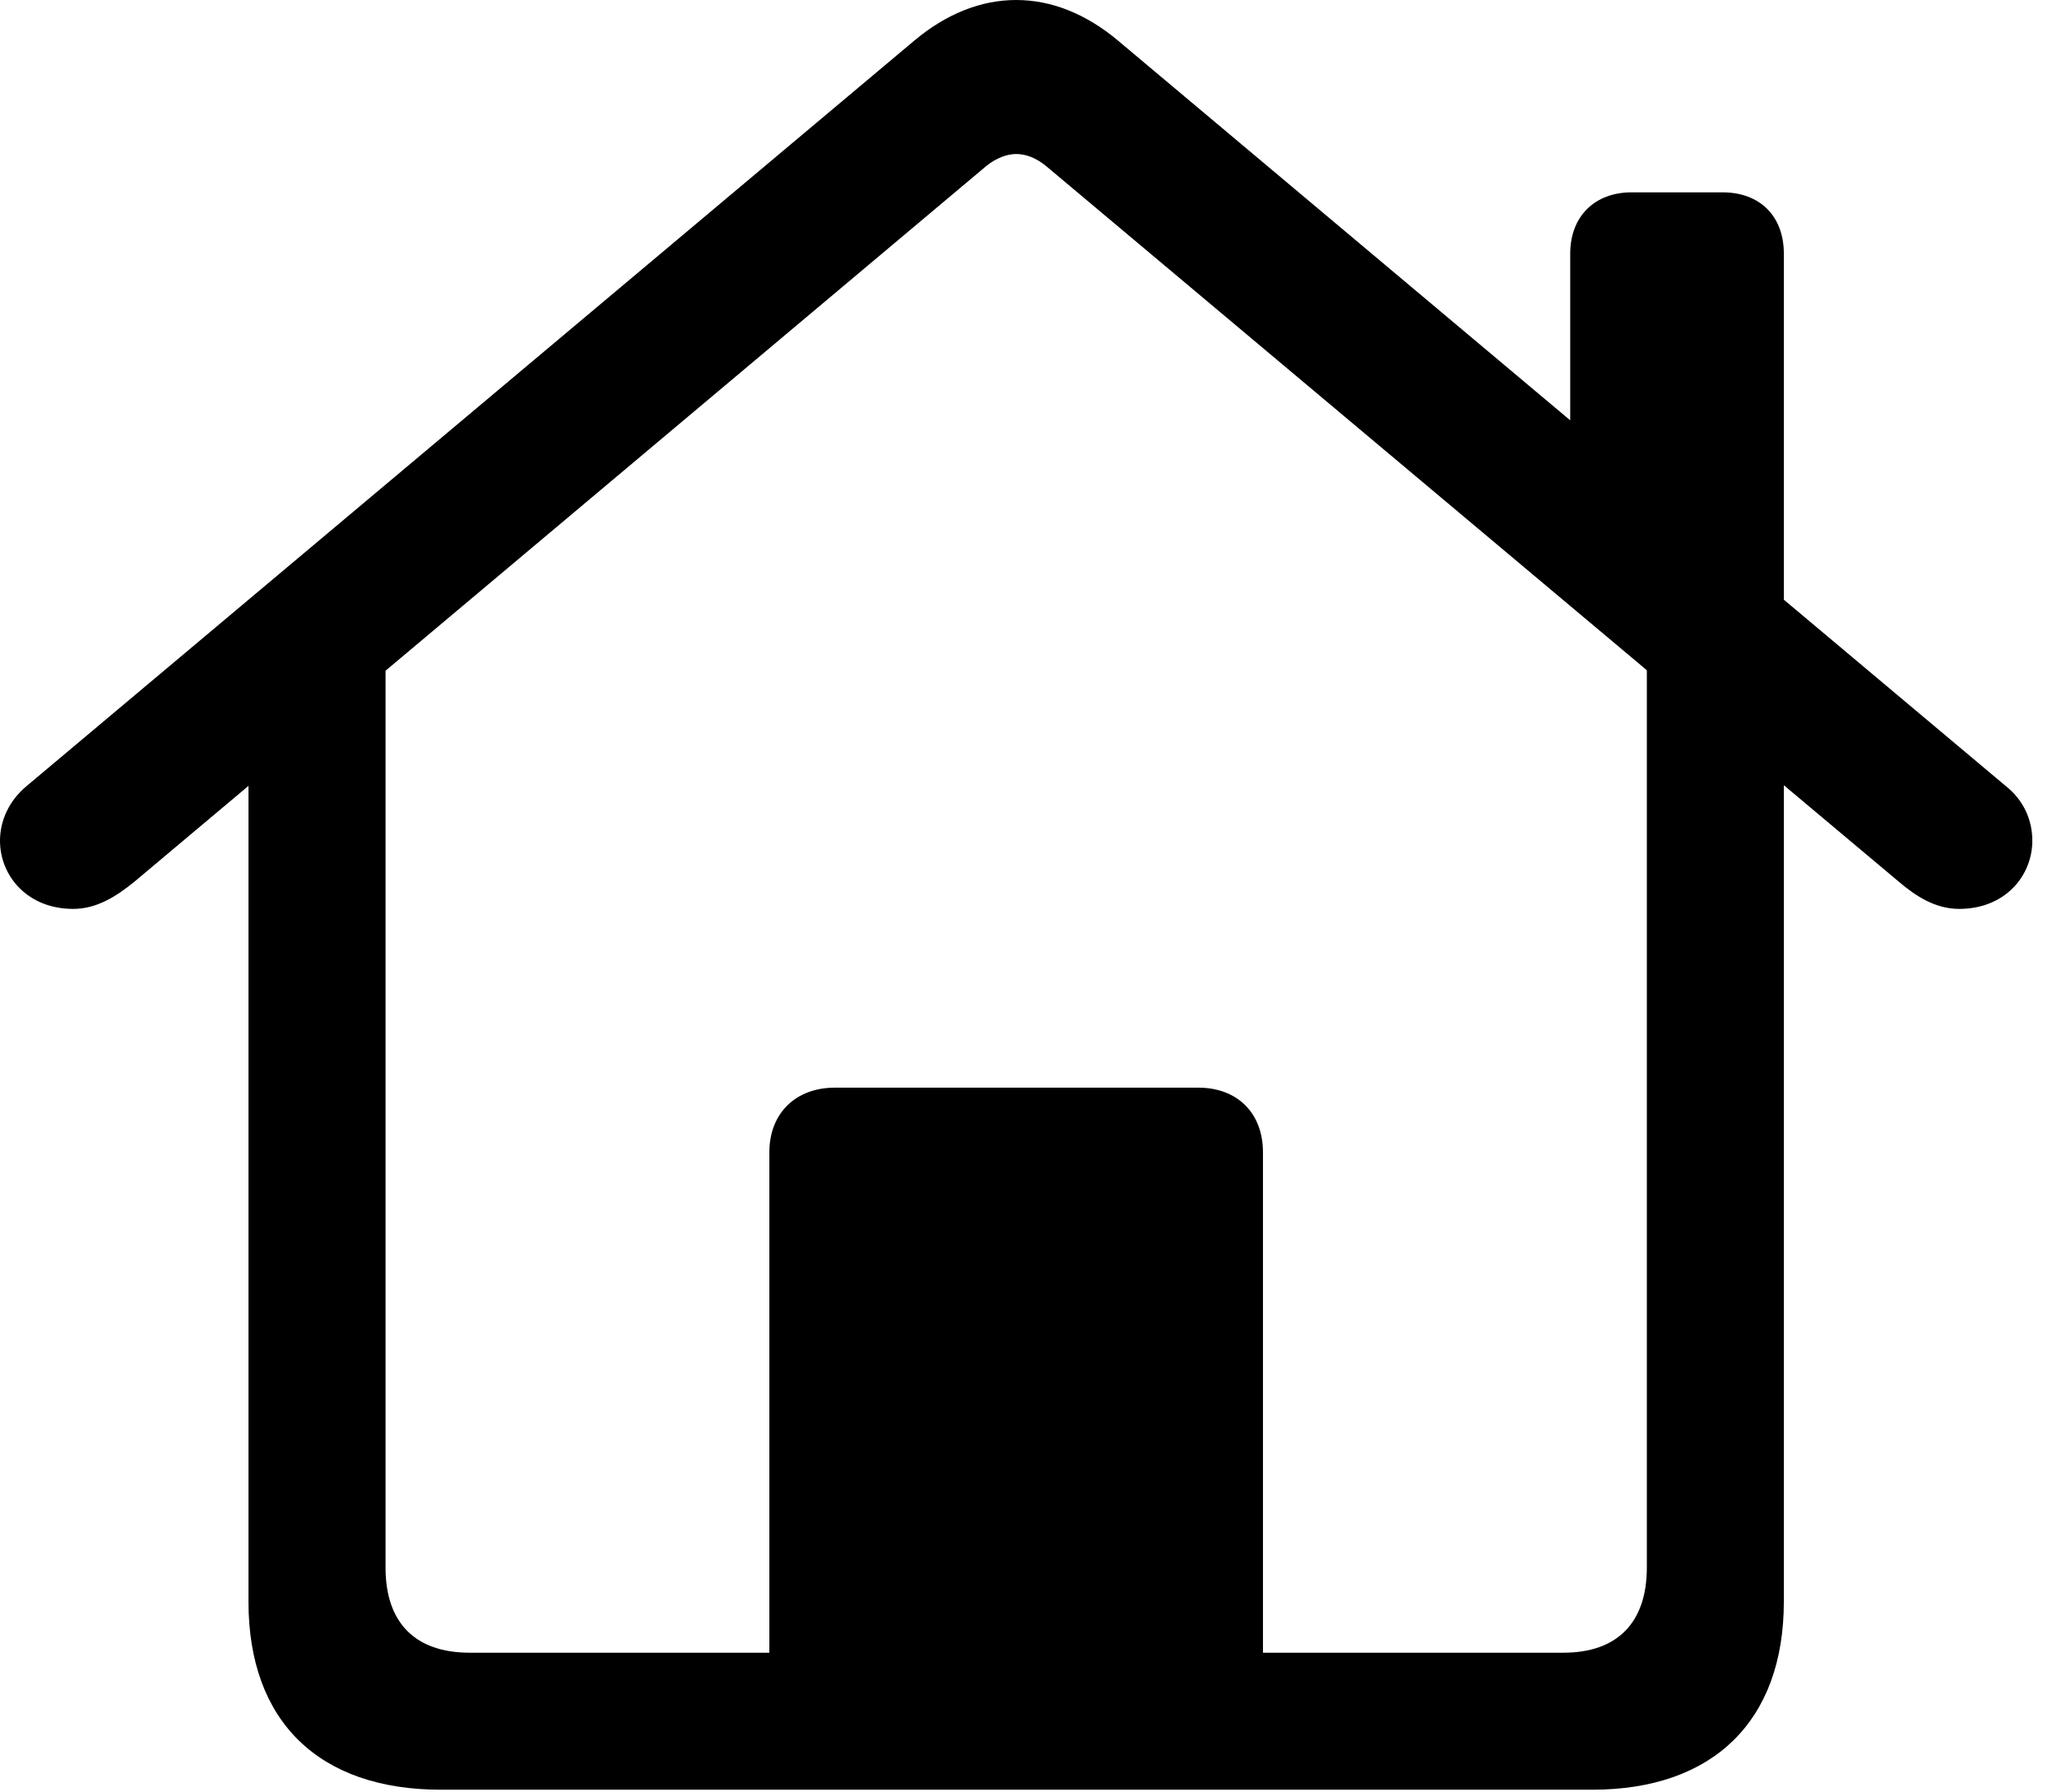
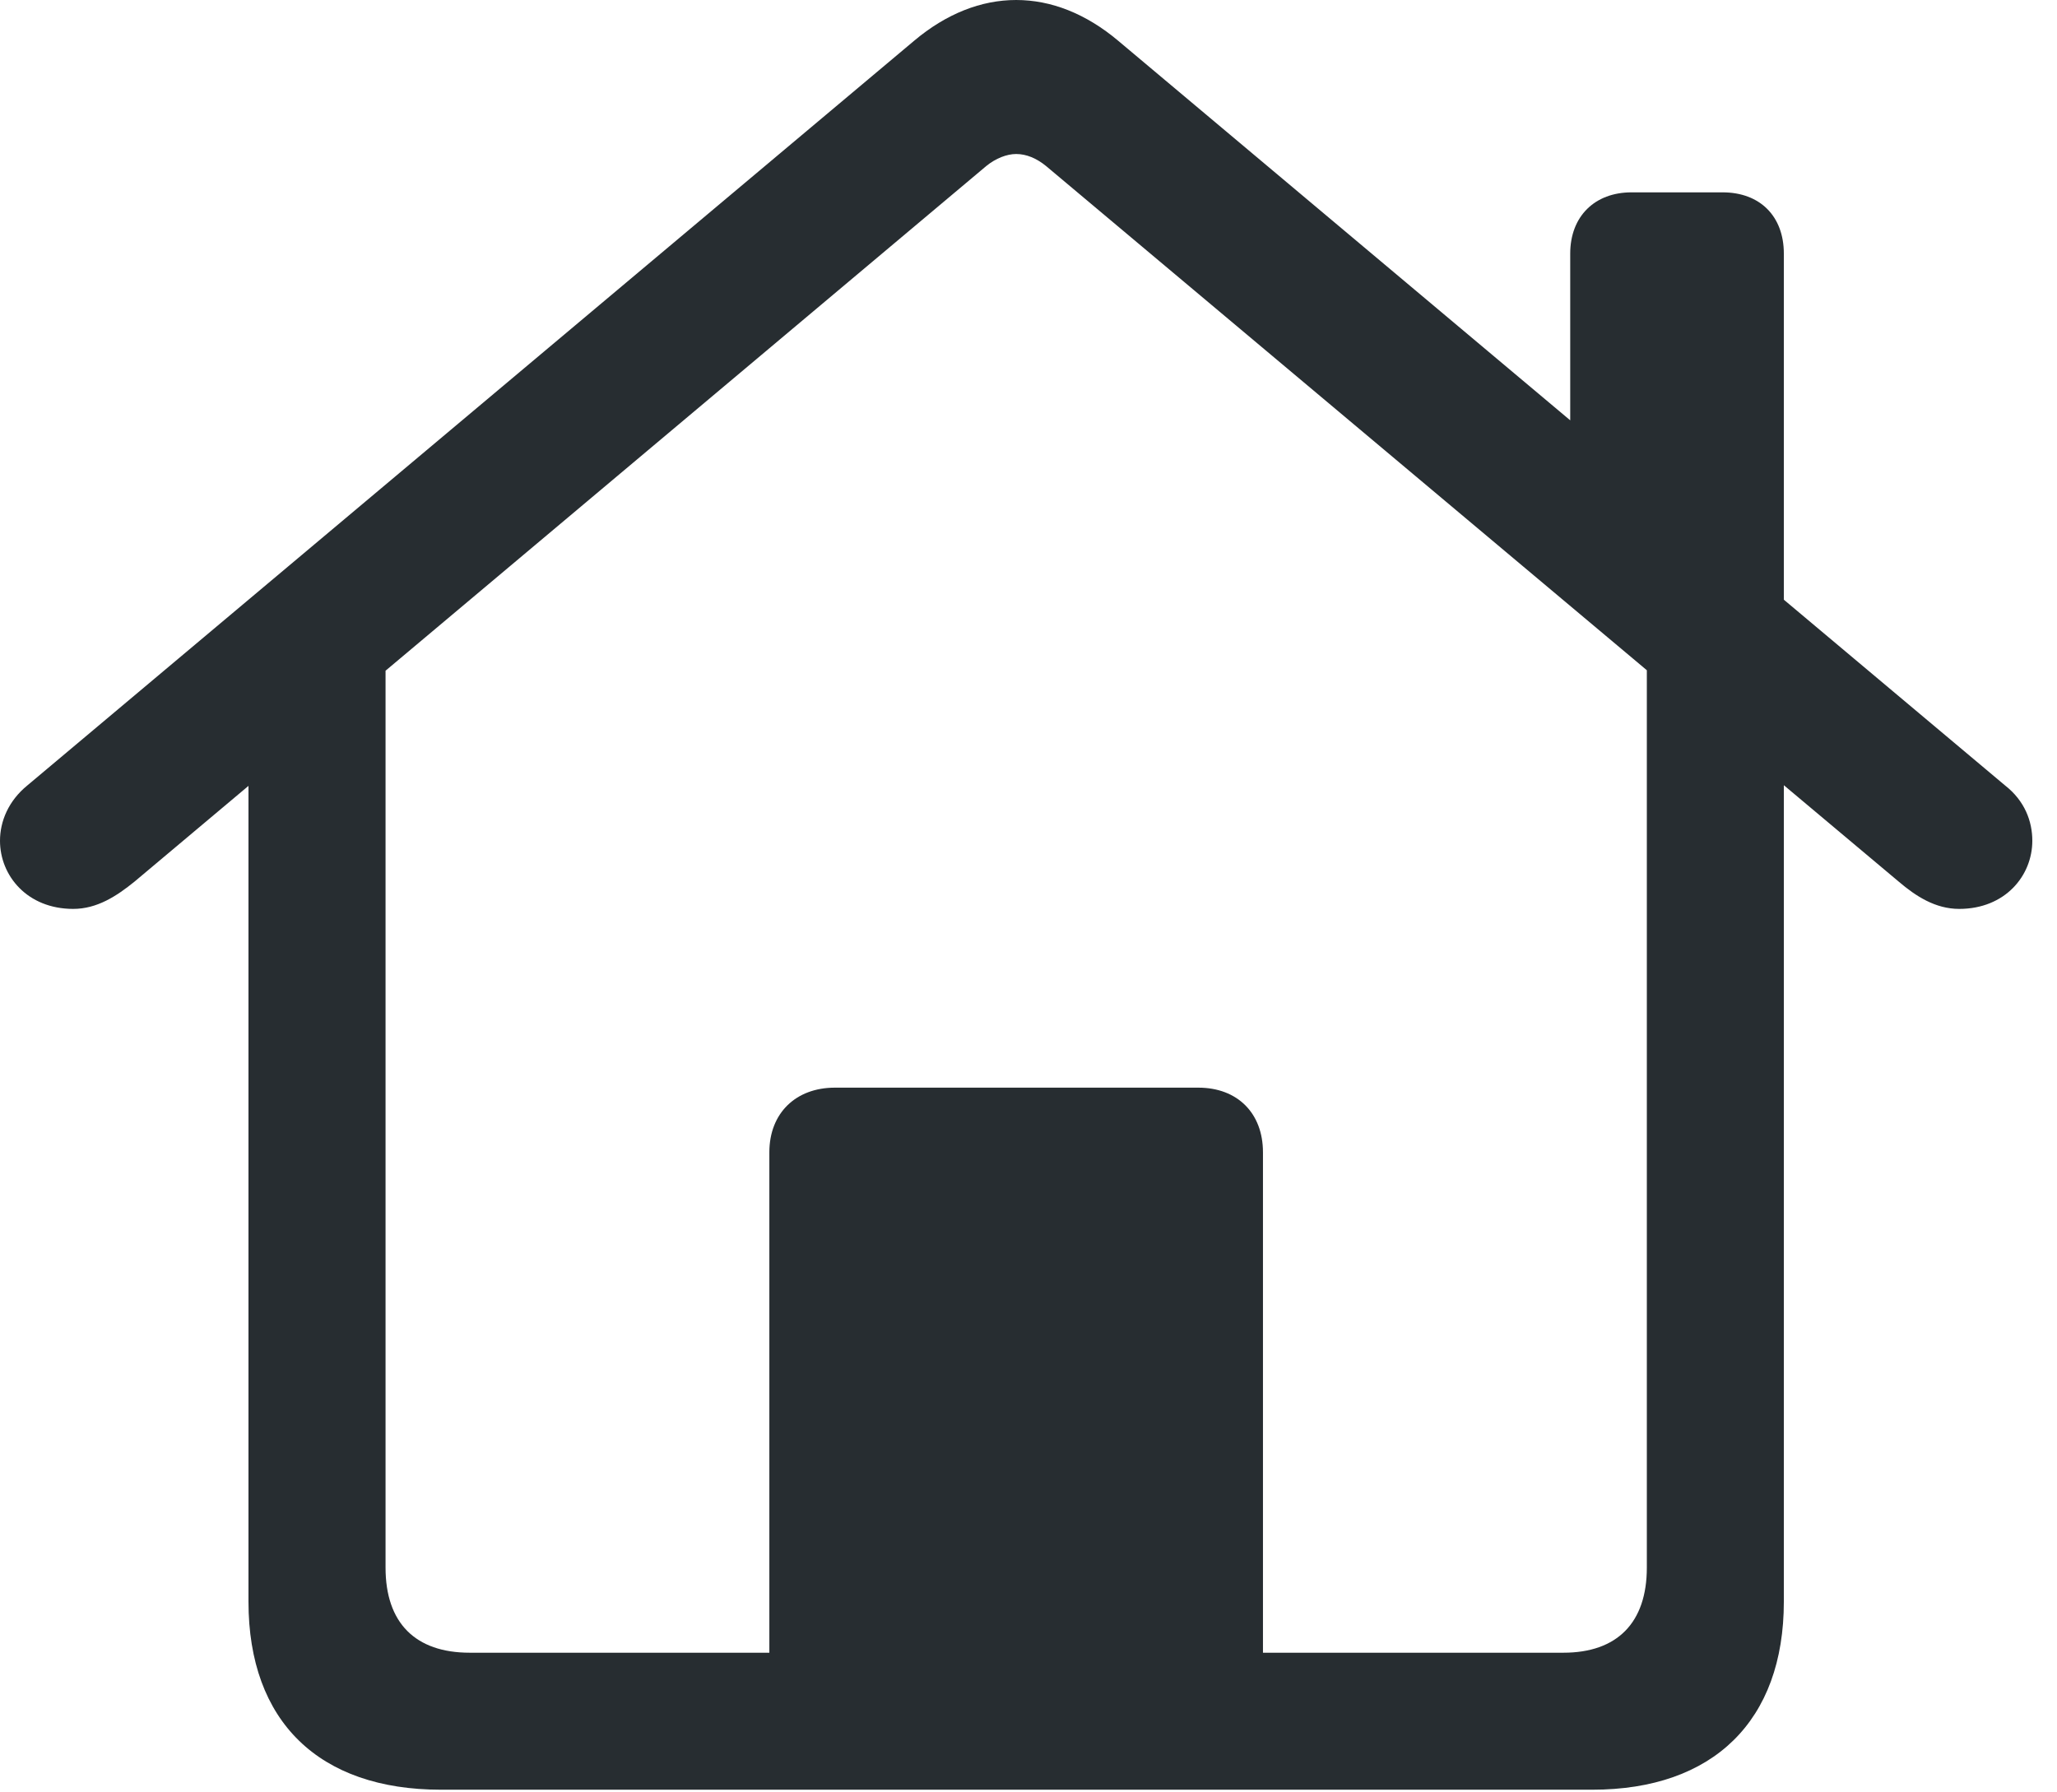
<svg xmlns="http://www.w3.org/2000/svg" viewBox="0 0 29.504 25.696">
-   <path d="M11.035 24.414L18.115 24.414L18.115 16.528C18.115 15.967 17.749 15.601 17.188 15.601L11.975 15.601C11.414 15.601 11.035 15.967 11.035 16.528ZM1.05 13.037C1.392 13.037 1.672 12.854 1.929 12.646L14.148 2.38C14.282 2.271 14.441 2.209 14.575 2.209C14.722 2.209 14.868 2.271 15.002 2.38L27.234 12.646C27.478 12.854 27.759 13.037 28.101 13.037C28.76 13.037 29.15 12.561 29.15 12.06C29.15 11.78 29.041 11.487 28.76 11.267L16.04 0.586C15.576 0.195 15.076 0 14.575 0C14.075 0 13.574 0.195 13.11 0.586L0.391 11.267C0.122 11.487 0 11.78 0 12.06C0 12.561 0.391 13.037 1.05 13.037ZM22.522 6.555L25.586 9.143L25.586 3.638C25.586 3.101 25.244 2.759 24.707 2.759L23.401 2.759C22.876 2.759 22.522 3.101 22.522 3.638ZM6.323 25.671L22.839 25.671C24.573 25.671 25.586 24.683 25.586 22.974L25.586 9.448L23.621 8.118L23.621 22.485C23.621 23.279 23.193 23.706 22.424 23.706L6.738 23.706C5.957 23.706 5.53 23.279 5.53 22.485L5.53 8.13L3.564 9.448L3.564 22.974C3.564 24.695 4.578 25.671 6.323 25.671Z" fill="currentColor" />
+   <path d="M11.035 24.414L18.115 24.414L18.115 16.528C18.115 15.967 17.749 15.601 17.188 15.601L11.975 15.601C11.414 15.601 11.035 15.967 11.035 16.528ZM1.05 13.037C1.392 13.037 1.672 12.854 1.929 12.646L14.148 2.38C14.282 2.271 14.441 2.209 14.575 2.209C14.722 2.209 14.868 2.271 15.002 2.38L27.234 12.646C27.478 12.854 27.759 13.037 28.101 13.037C28.76 13.037 29.15 12.561 29.15 12.06C29.15 11.78 29.041 11.487 28.76 11.267L16.04 0.586C15.576 0.195 15.076 0 14.575 0C14.075 0 13.574 0.195 13.11 0.586L0.391 11.267C0.122 11.487 0 11.78 0 12.06C0 12.561 0.391 13.037 1.05 13.037ZM22.522 6.555L25.586 9.143L25.586 3.638C25.586 3.101 25.244 2.759 24.707 2.759L23.401 2.759C22.876 2.759 22.522 3.101 22.522 3.638ZM6.323 25.671L22.839 25.671C24.573 25.671 25.586 24.683 25.586 22.974L25.586 9.448L23.621 8.118L23.621 22.485C23.621 23.279 23.193 23.706 22.424 23.706L6.738 23.706C5.957 23.706 5.53 23.279 5.53 22.485L5.53 8.13L3.564 9.448L3.564 22.974C3.564 24.695 4.578 25.671 6.323 25.671Z" fill="#272D31" />
</svg>
